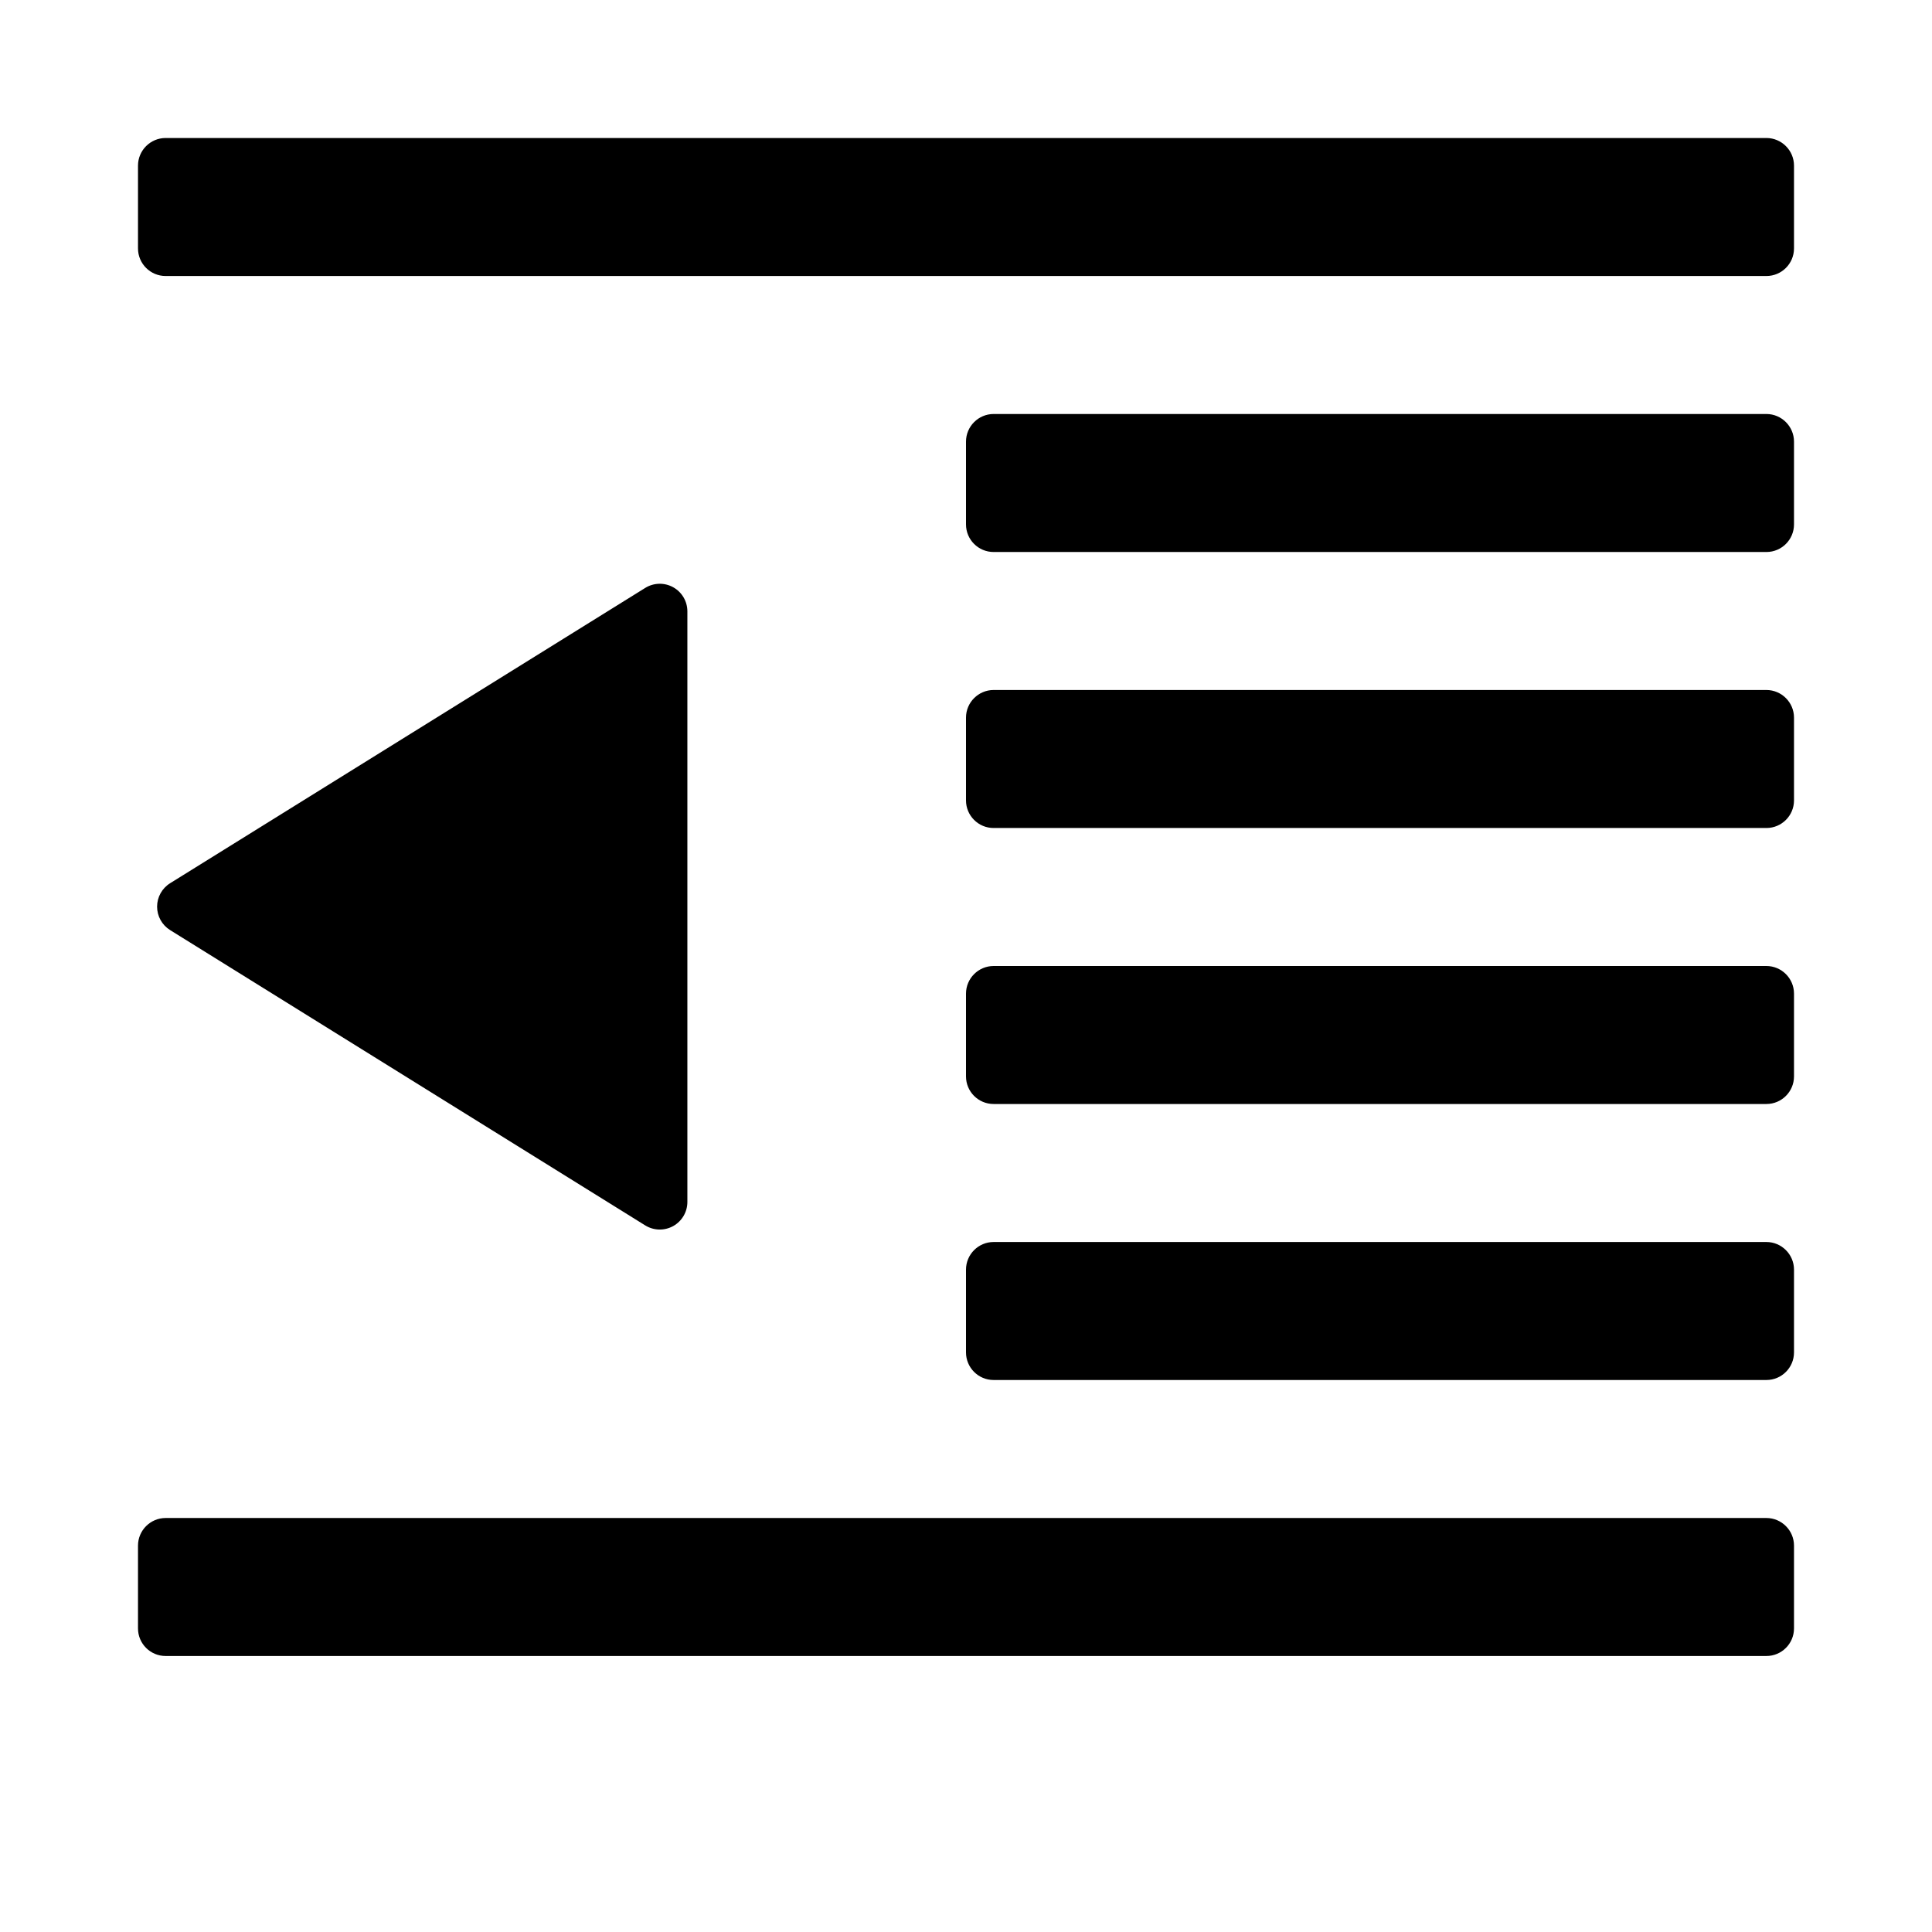
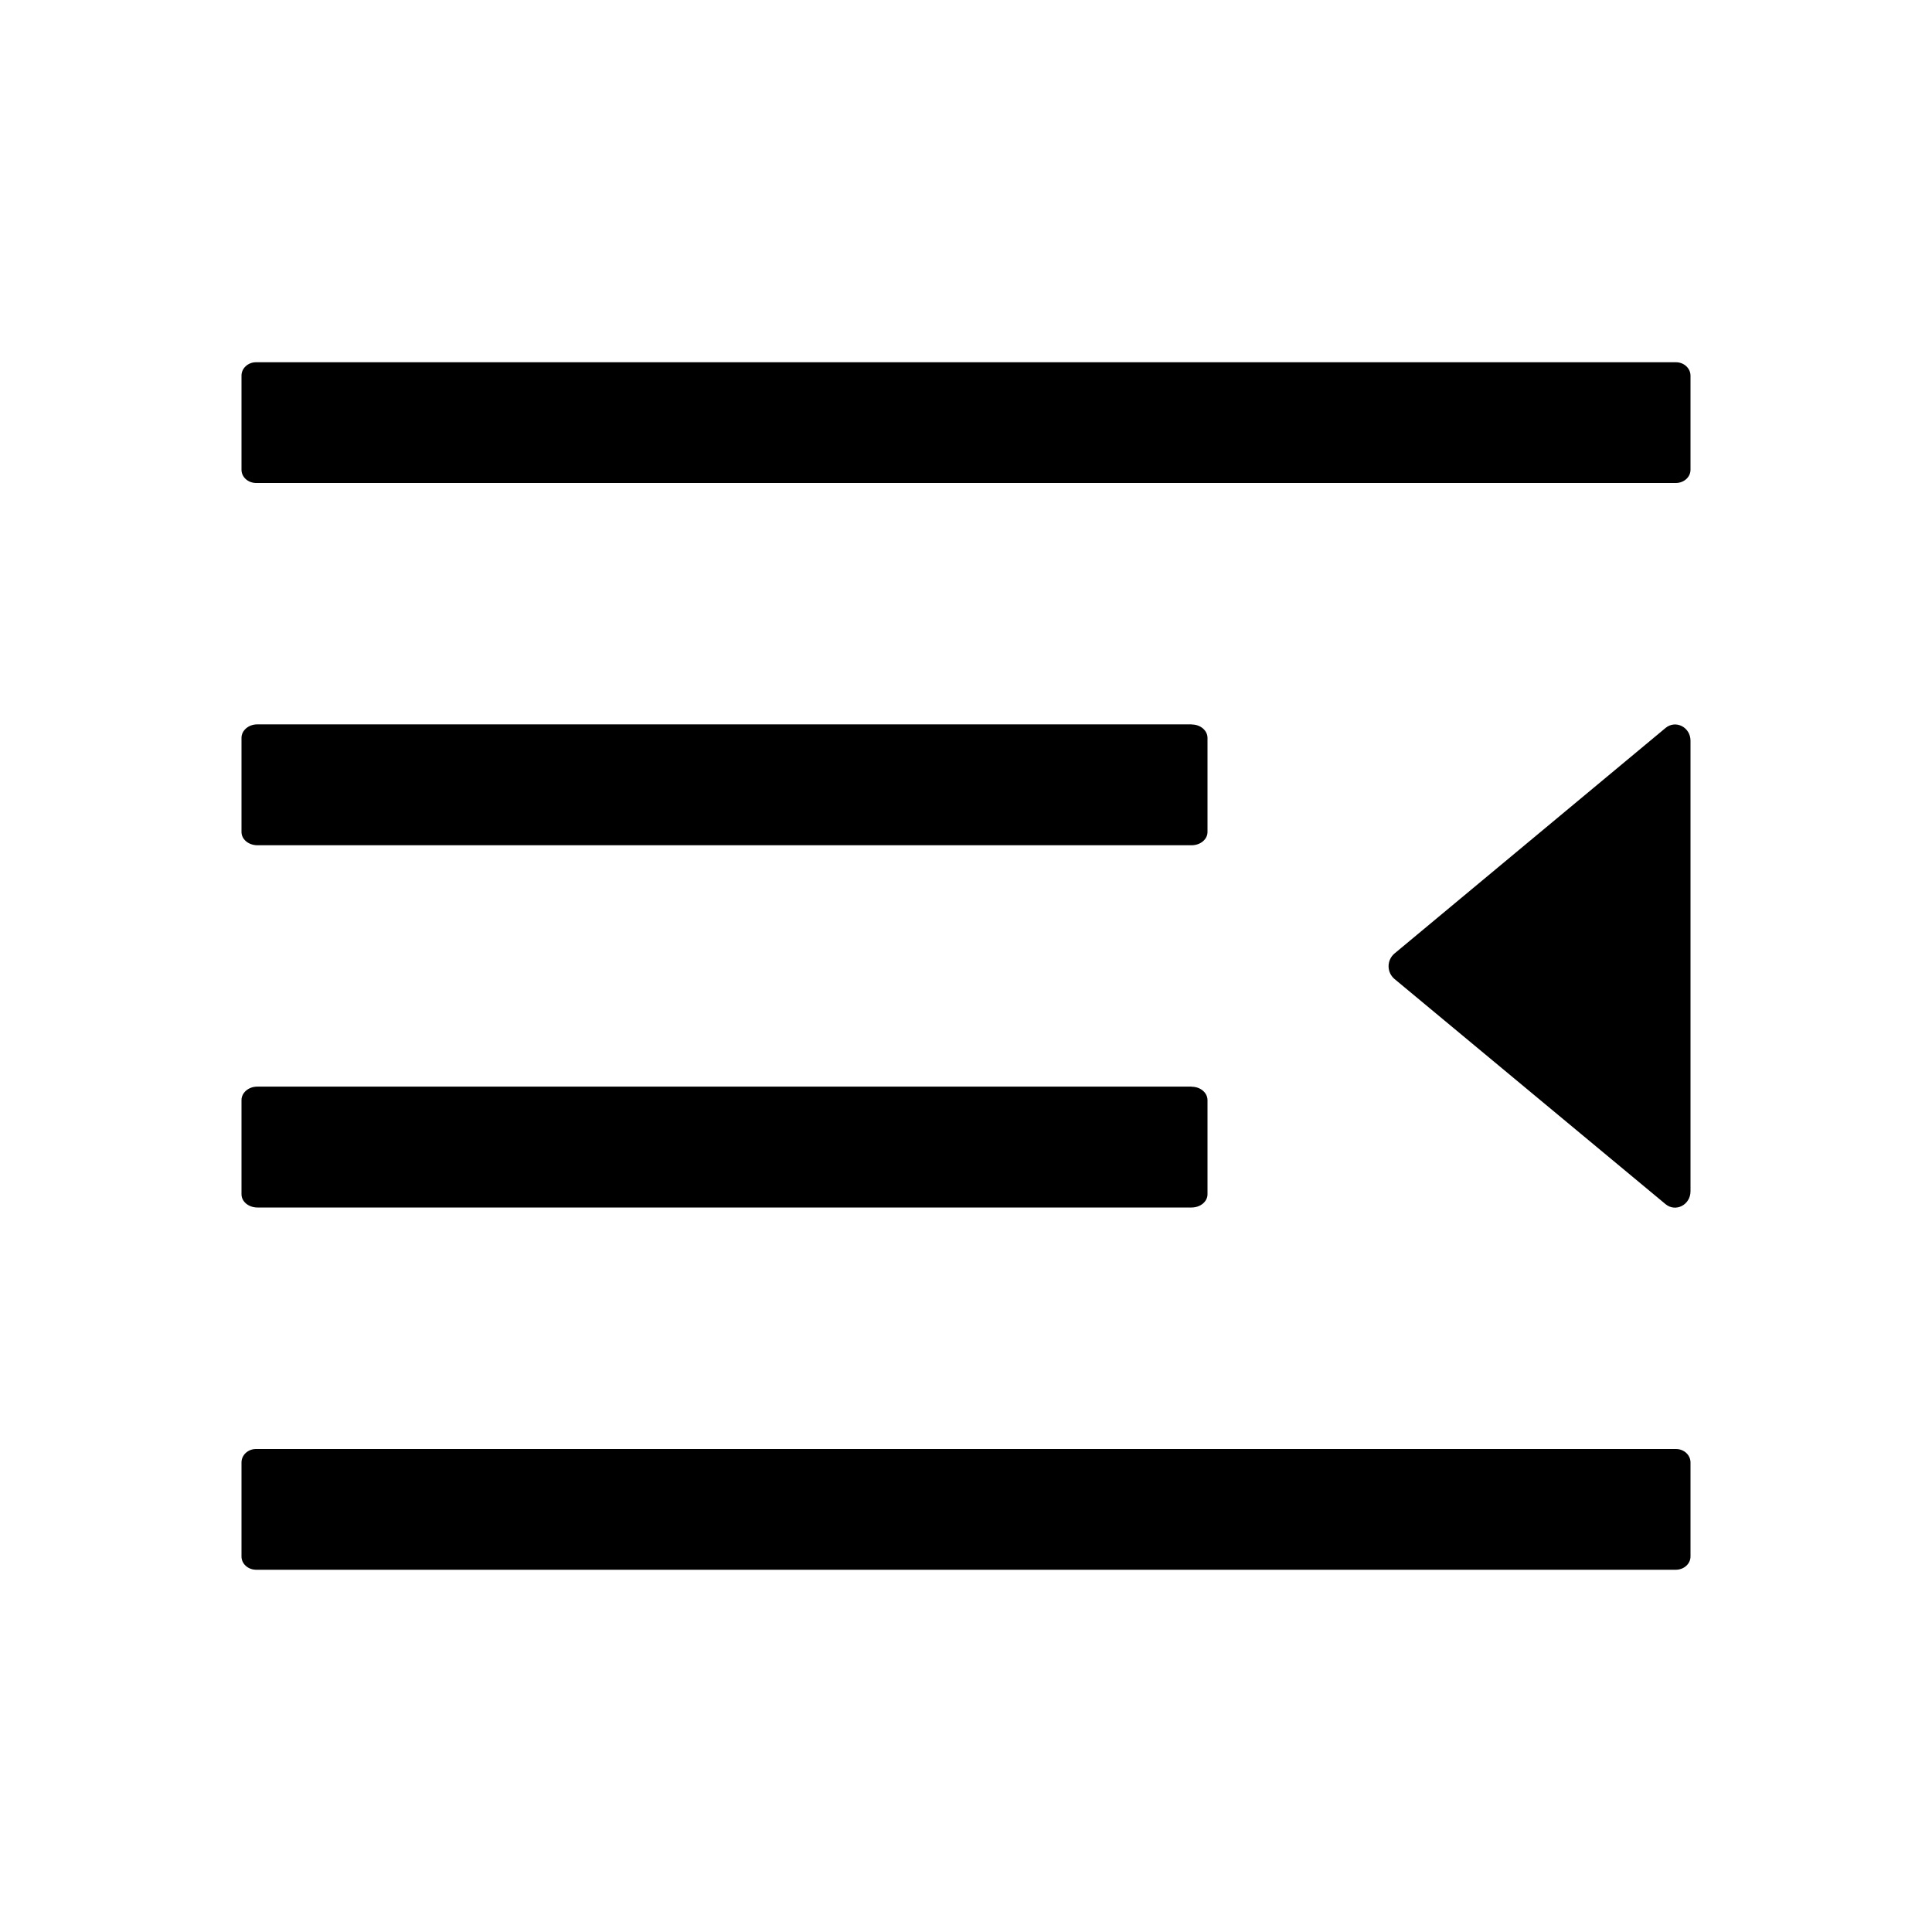
- <svg viewBox="64 64 896 896" focusable="false">
-   <path d="M896 140.8v38.4a12.8 12.8 0 0 1-12.8 12.8H140.8a12.8 12.8 0 0 1-12.8-12.8v-38.4c0-7.04 5.76-12.8 12.8-12.8h742.4c7.04 0 12.8 5.76 12.8 12.8zm0 128v38.4a12.8 12.8 0 0 1-12.8 12.8H524.8a12.8 12.8 0 0 1-12.8-12.8v-38.4c0-7.04 5.76-12.8 12.8-12.8h358.4c7.04 0 12.8 5.76 12.8 12.8zm0 128v38.4a12.8 12.8 0 0 1-12.8 12.8H524.8a12.8 12.8 0 0 1-12.8-12.8v-38.4c0-7.04 5.76-12.8 12.8-12.8h358.4c7.04 0 12.8 5.76 12.8 12.8zm0 128v38.4a12.8 12.8 0 0 1-12.8 12.8H524.8a12.8 12.8 0 0 1-12.8-12.8v-38.4c0-7.04 5.76-12.8 12.8-12.8h358.4c7.04 0 12.8 5.76 12.8 12.8zm0 128v38.4a12.8 12.8 0 0 1-12.8 12.8H524.8a12.8 12.8 0 0 1-12.8-12.8v-38.4c0-7.04 5.76-12.8 12.8-12.8h358.4c7.04 0 12.8 5.76 12.8 12.8zm0 128v38.4a12.8 12.8 0 0 1-12.8 12.8H140.8a12.8 12.8 0 0 1-12.8-12.8v-38.4c0-7.04 5.76-12.8 12.8-12.8h742.4c7.04 0 12.8 5.76 12.8 12.8zM142.912 473.6l220.352-136.96a12.8 12.8 0 0 1 19.52 10.88v273.92a12.8 12.8 0 0 1-19.52 10.88L142.912 495.36a12.8 12.8 0 0 1 0-21.76z" />
+ <svg viewBox="0 0 1024 1024" focusable="false">
+   <path d="M888.32 768c4.224 0 7.68 3.2 7.68 7.104v49.792c.064 3.84-3.328 7.04-7.68 7.104H135.68c-4.352-.064-7.744-3.264-7.68-7.104v-49.792c0-3.904 3.456-7.104 7.68-7.104h752.64zM896 392.576v238.848c0 7.168-7.872 11.264-13.248 6.784l-143.68-119.36a8.832 8.832 0 0 1 0-13.44l143.68-119.552c5.376-4.48 13.248-.448 13.248 6.72zM631.68 576c4.608 0 8.32 3.2 8.32 7.104v49.792c.064 3.84-3.584 7.04-8.32 7.104H136.32c-4.736-.064-8.384-3.264-8.32-7.104V583.04c0-3.84 3.712-7.104 8.32-7.104h495.36zm0-192c4.608 0 8.32 3.2 8.32 7.104v49.792c.064 3.84-3.584 7.04-8.32 7.104H136.32c-4.736-.064-8.384-3.264-8.32-7.104V391.04c0-3.84 3.712-7.104 8.32-7.104h495.36zm256.64-192c4.224 0 7.68 3.2 7.68 7.104v49.792c.064 3.84-3.328 7.04-7.68 7.104H135.68c-4.352-.064-7.744-3.264-7.68-7.104V199.04c0-3.84 3.456-7.04 7.68-7.04h752.64z" />
</svg>
